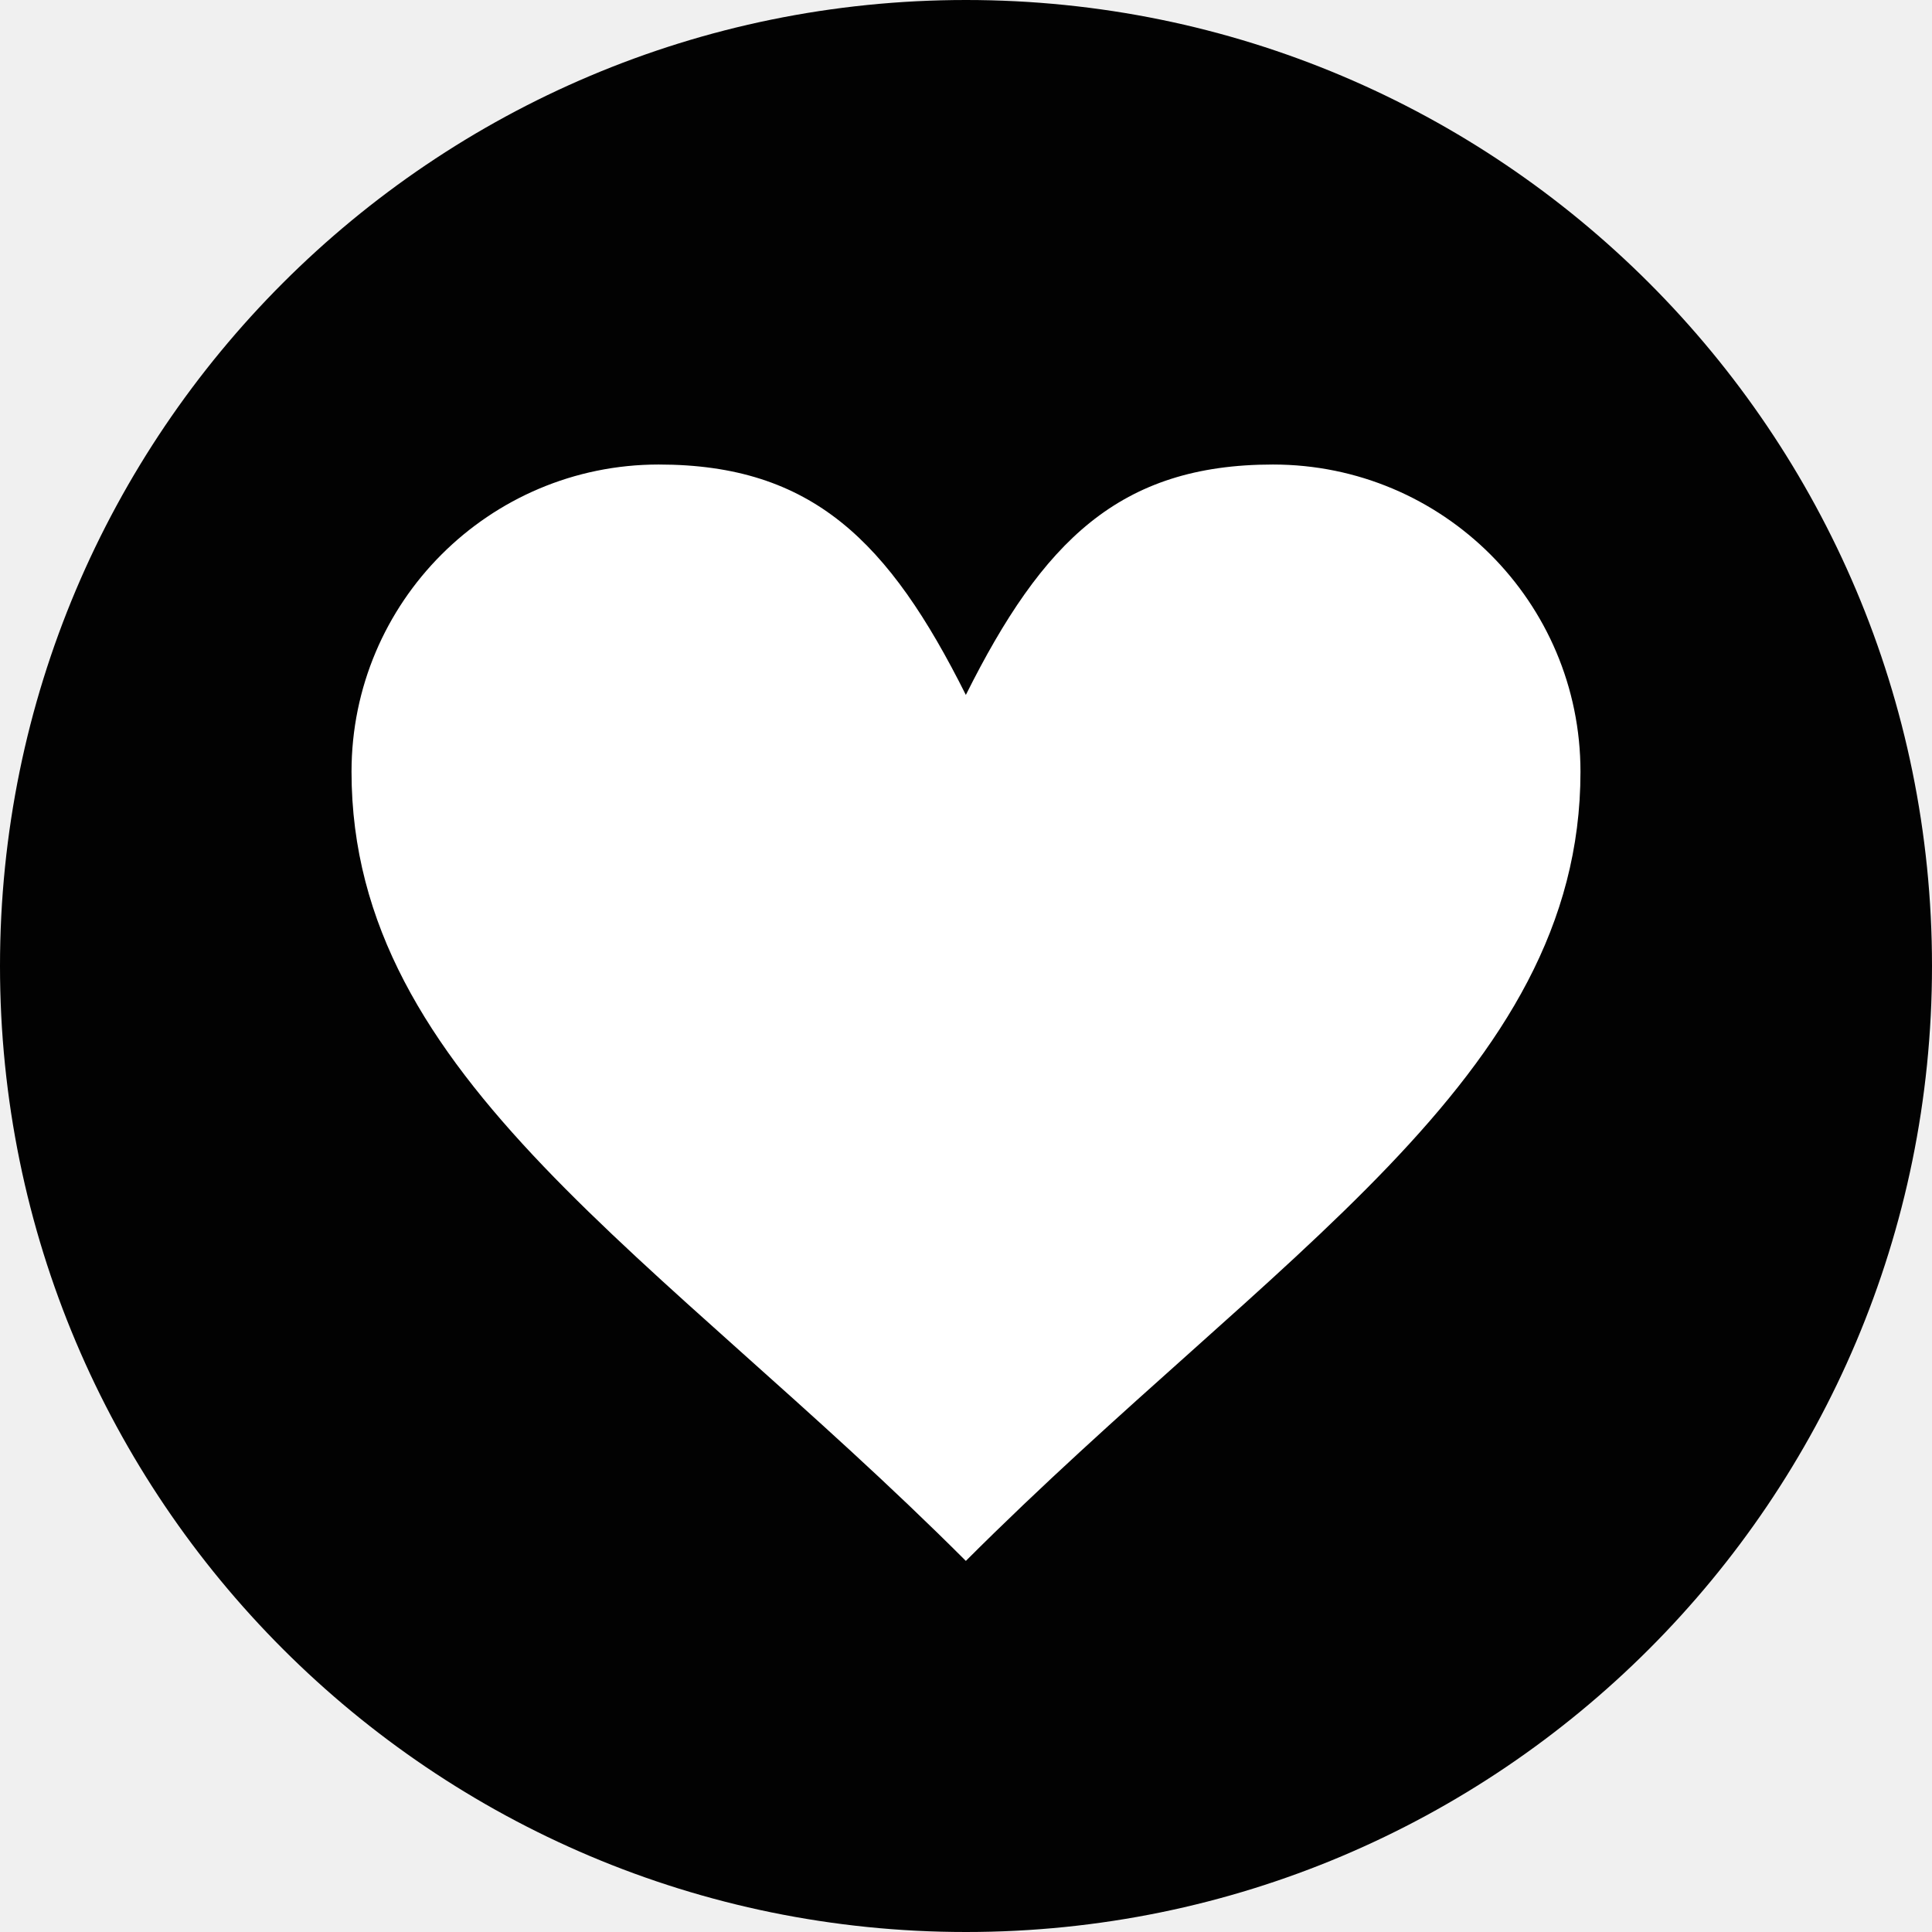
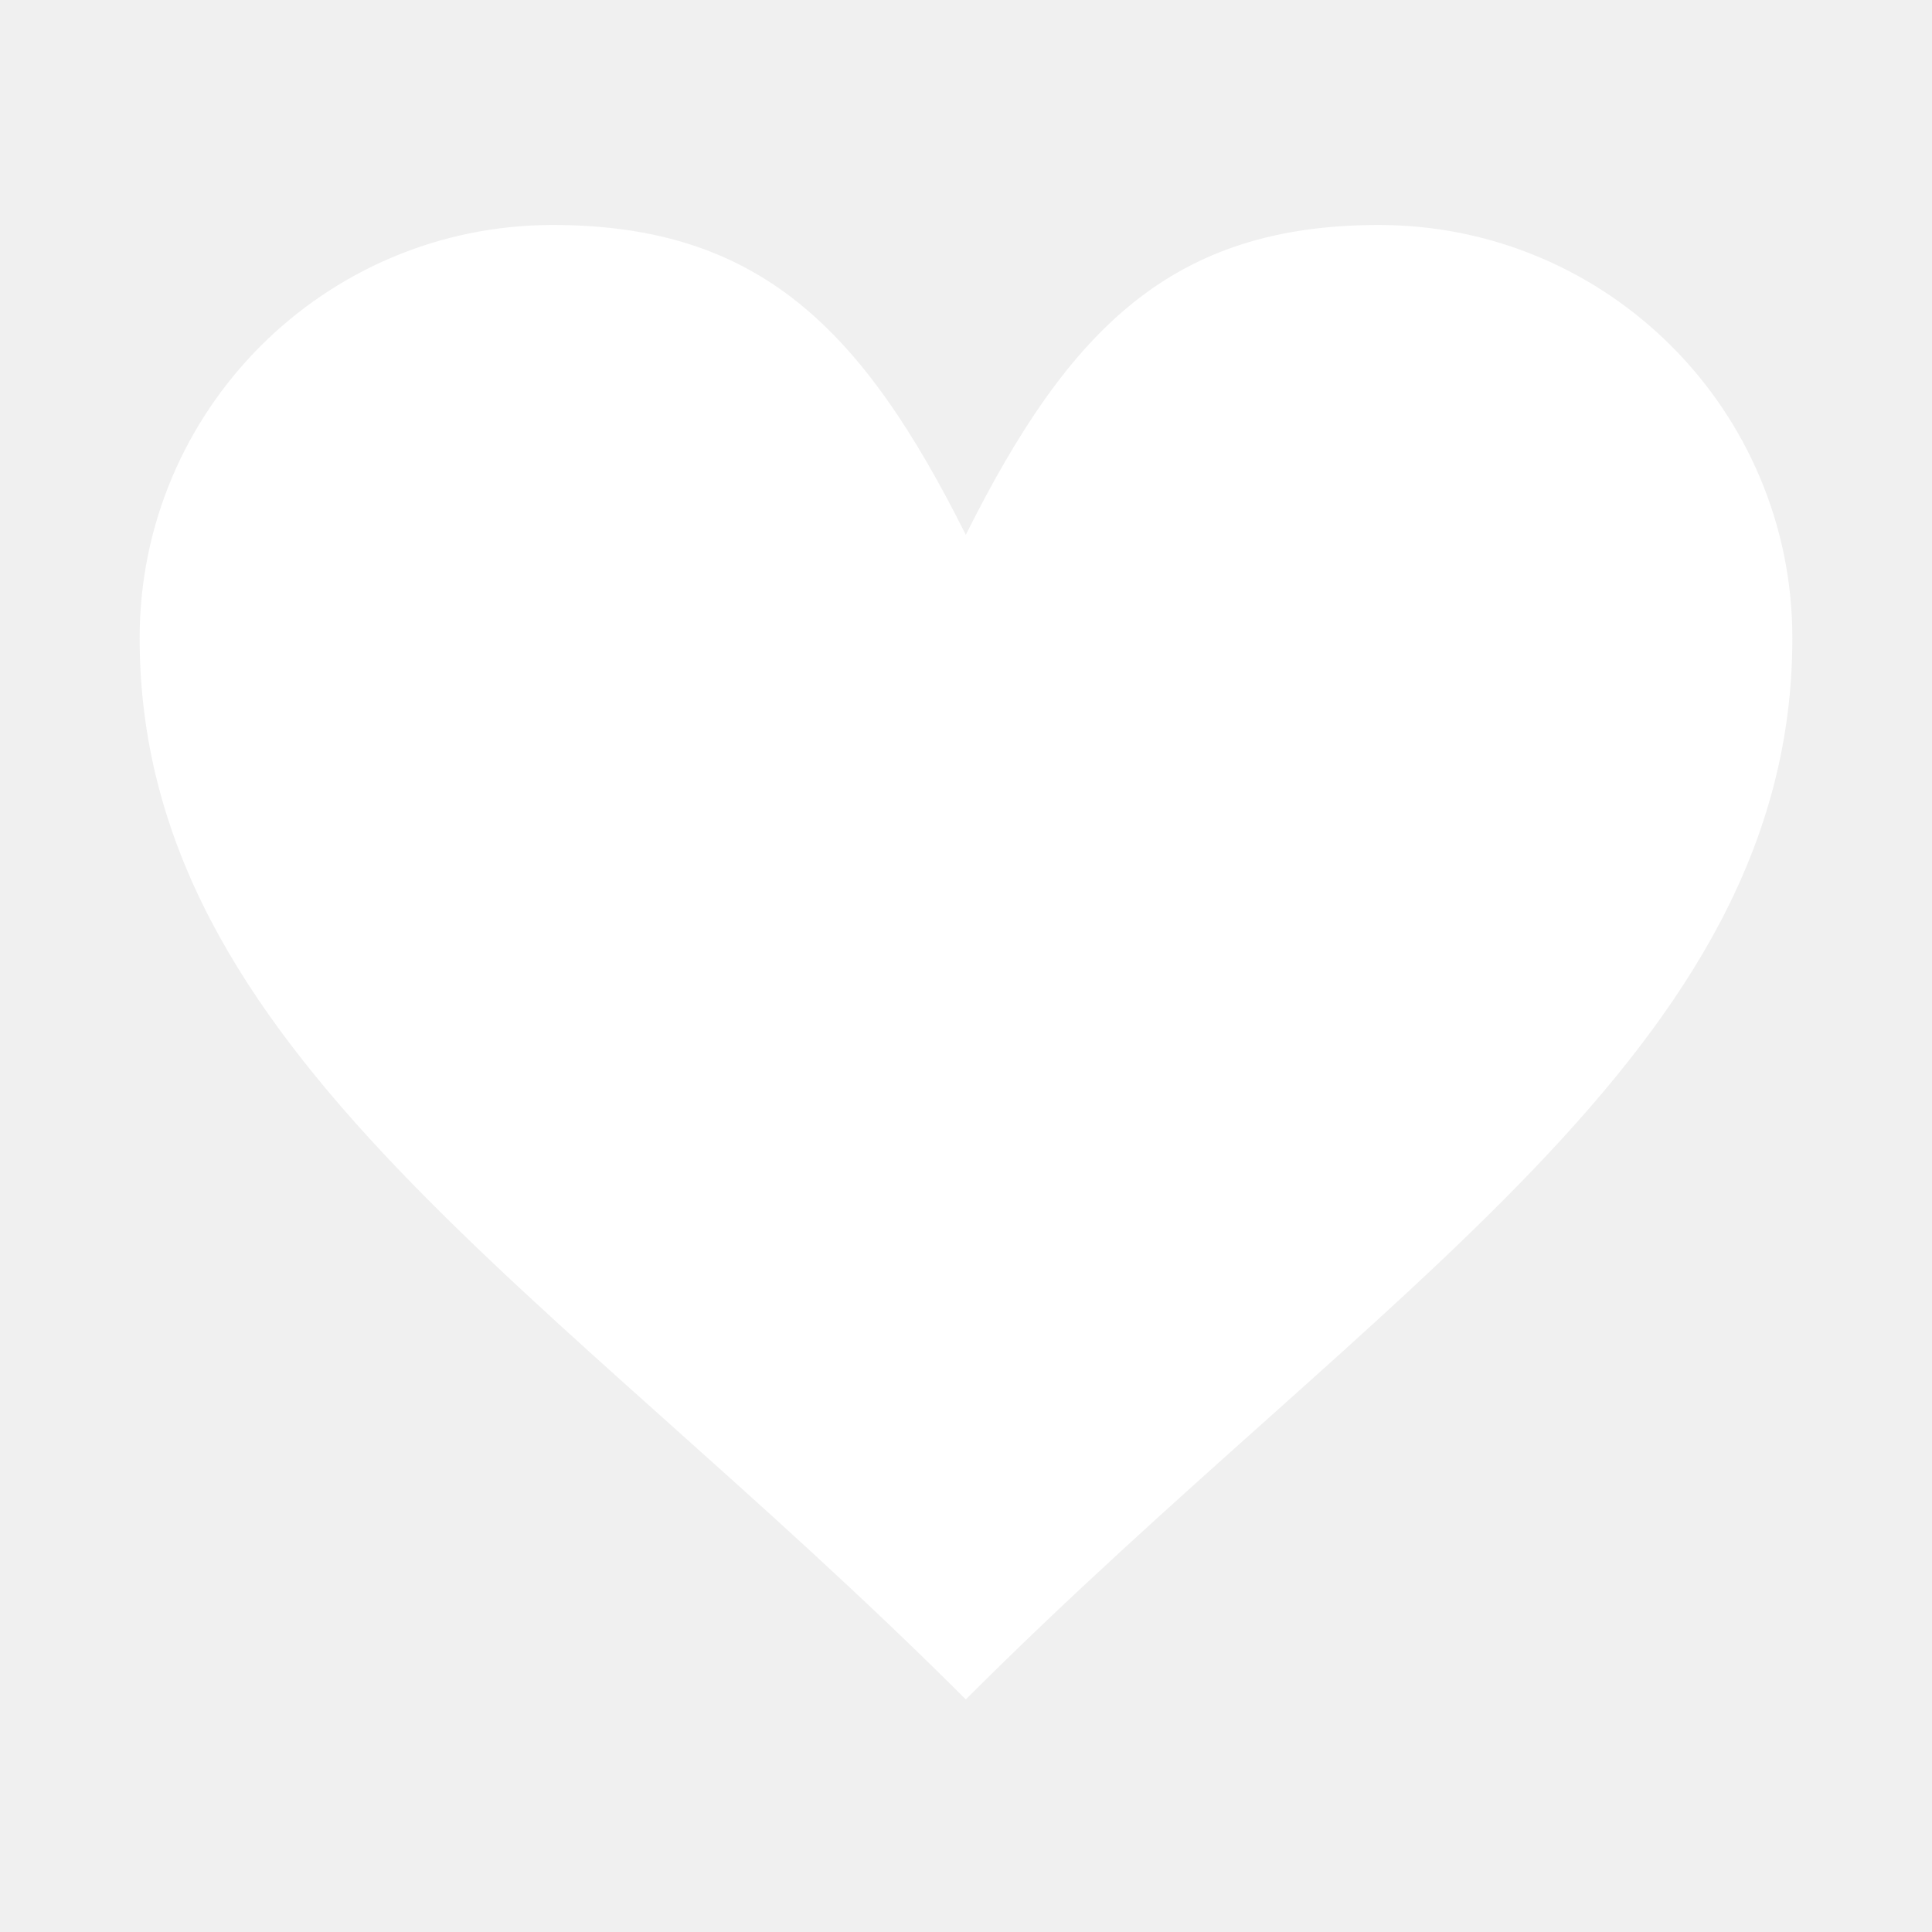
- <svg xmlns="http://www.w3.org/2000/svg" width="39" height="39" viewBox="0 0 39 39" fill="none">
-   <rect width="39" height="39" rx="19.5" fill="#020202" />
-   <path d="M25.697 9.377C29.127 9.377 31.904 12.154 31.904 15.578C31.904 21.778 25.697 25.309 19.497 31.509C13.296 25.309 7.096 21.778 7.096 15.578C7.096 12.155 9.873 9.377 13.296 9.377C16.396 9.377 17.946 10.928 19.497 14.028C21.046 10.928 22.596 9.377 25.697 9.377Z" fill="white" />
+ <svg xmlns="http://www.w3.org/2000/svg" width="29" height="29" viewBox="0 0 29 29" fill="none">
+   <path d="M20.697 3.377C24.127 3.377 26.904 6.154 26.904 9.578C26.904 15.778 20.697 19.309 14.497 25.509C8.296 19.309 2.096 15.778 2.096 9.578C2.096 6.154 4.873 3.377 8.296 3.377C11.396 3.377 12.946 4.928 14.497 8.028C16.046 4.928 17.596 3.377 20.697 3.377Z" fill="white" />
</svg>
